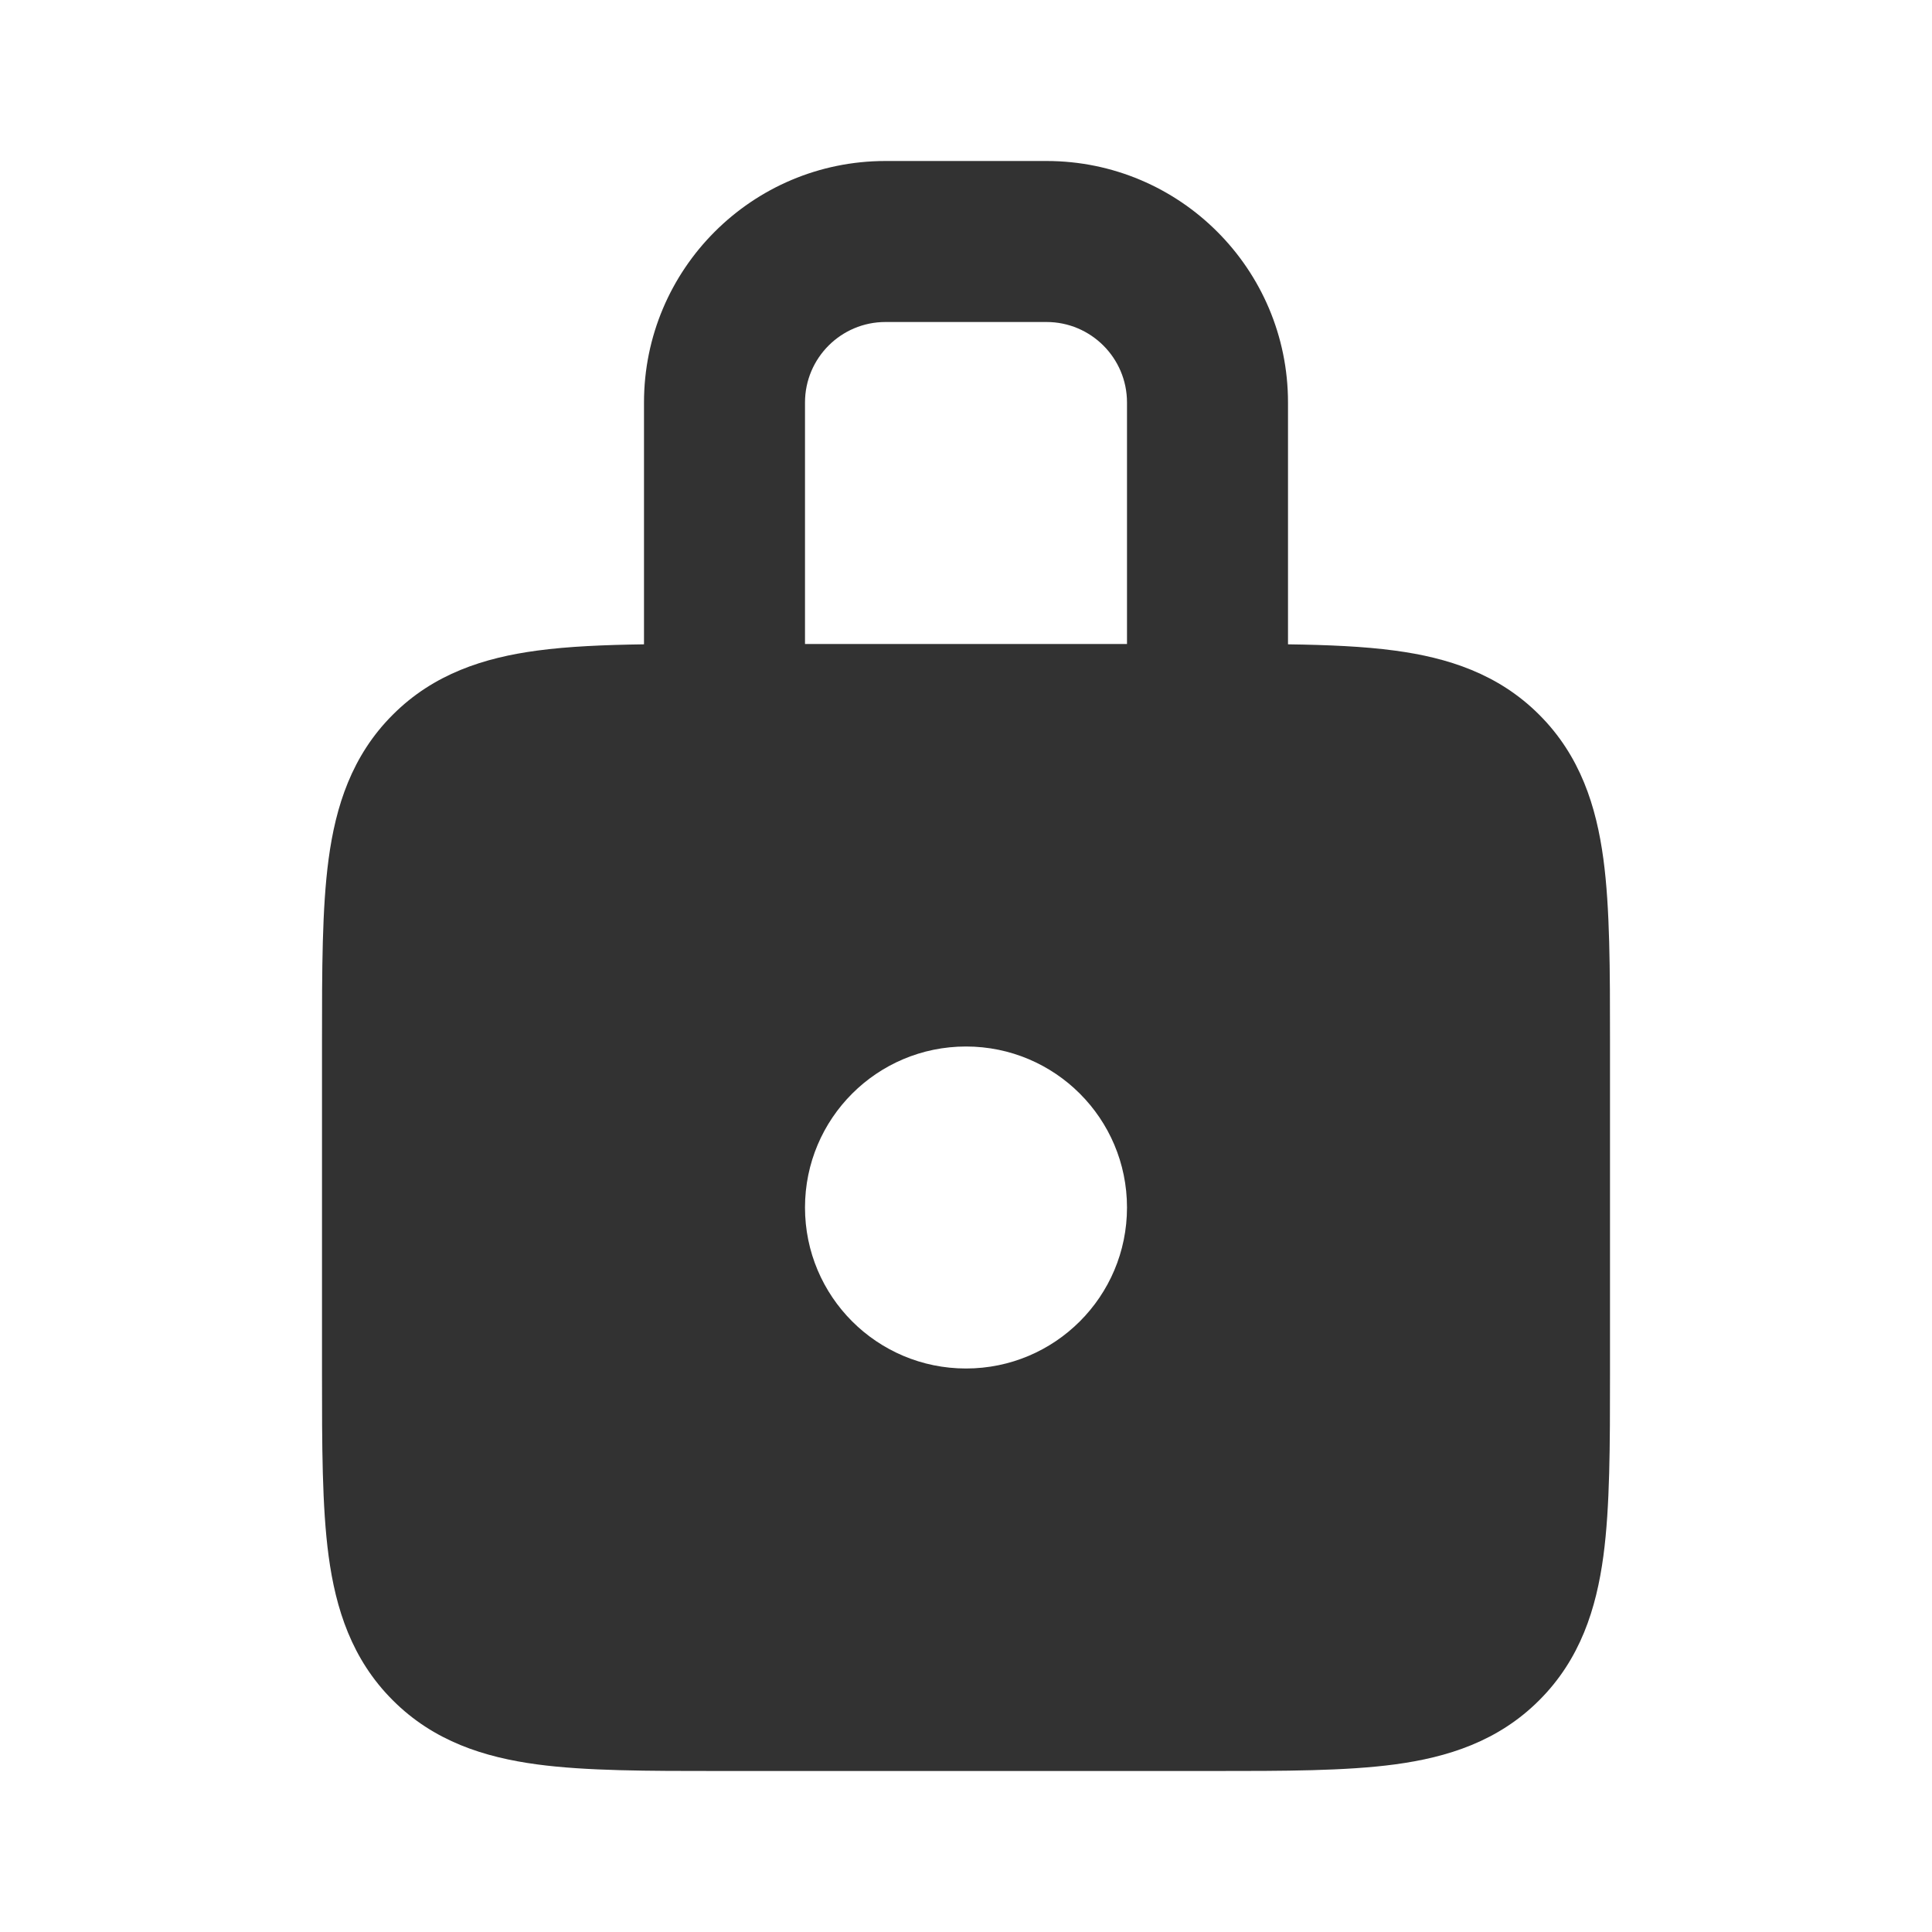
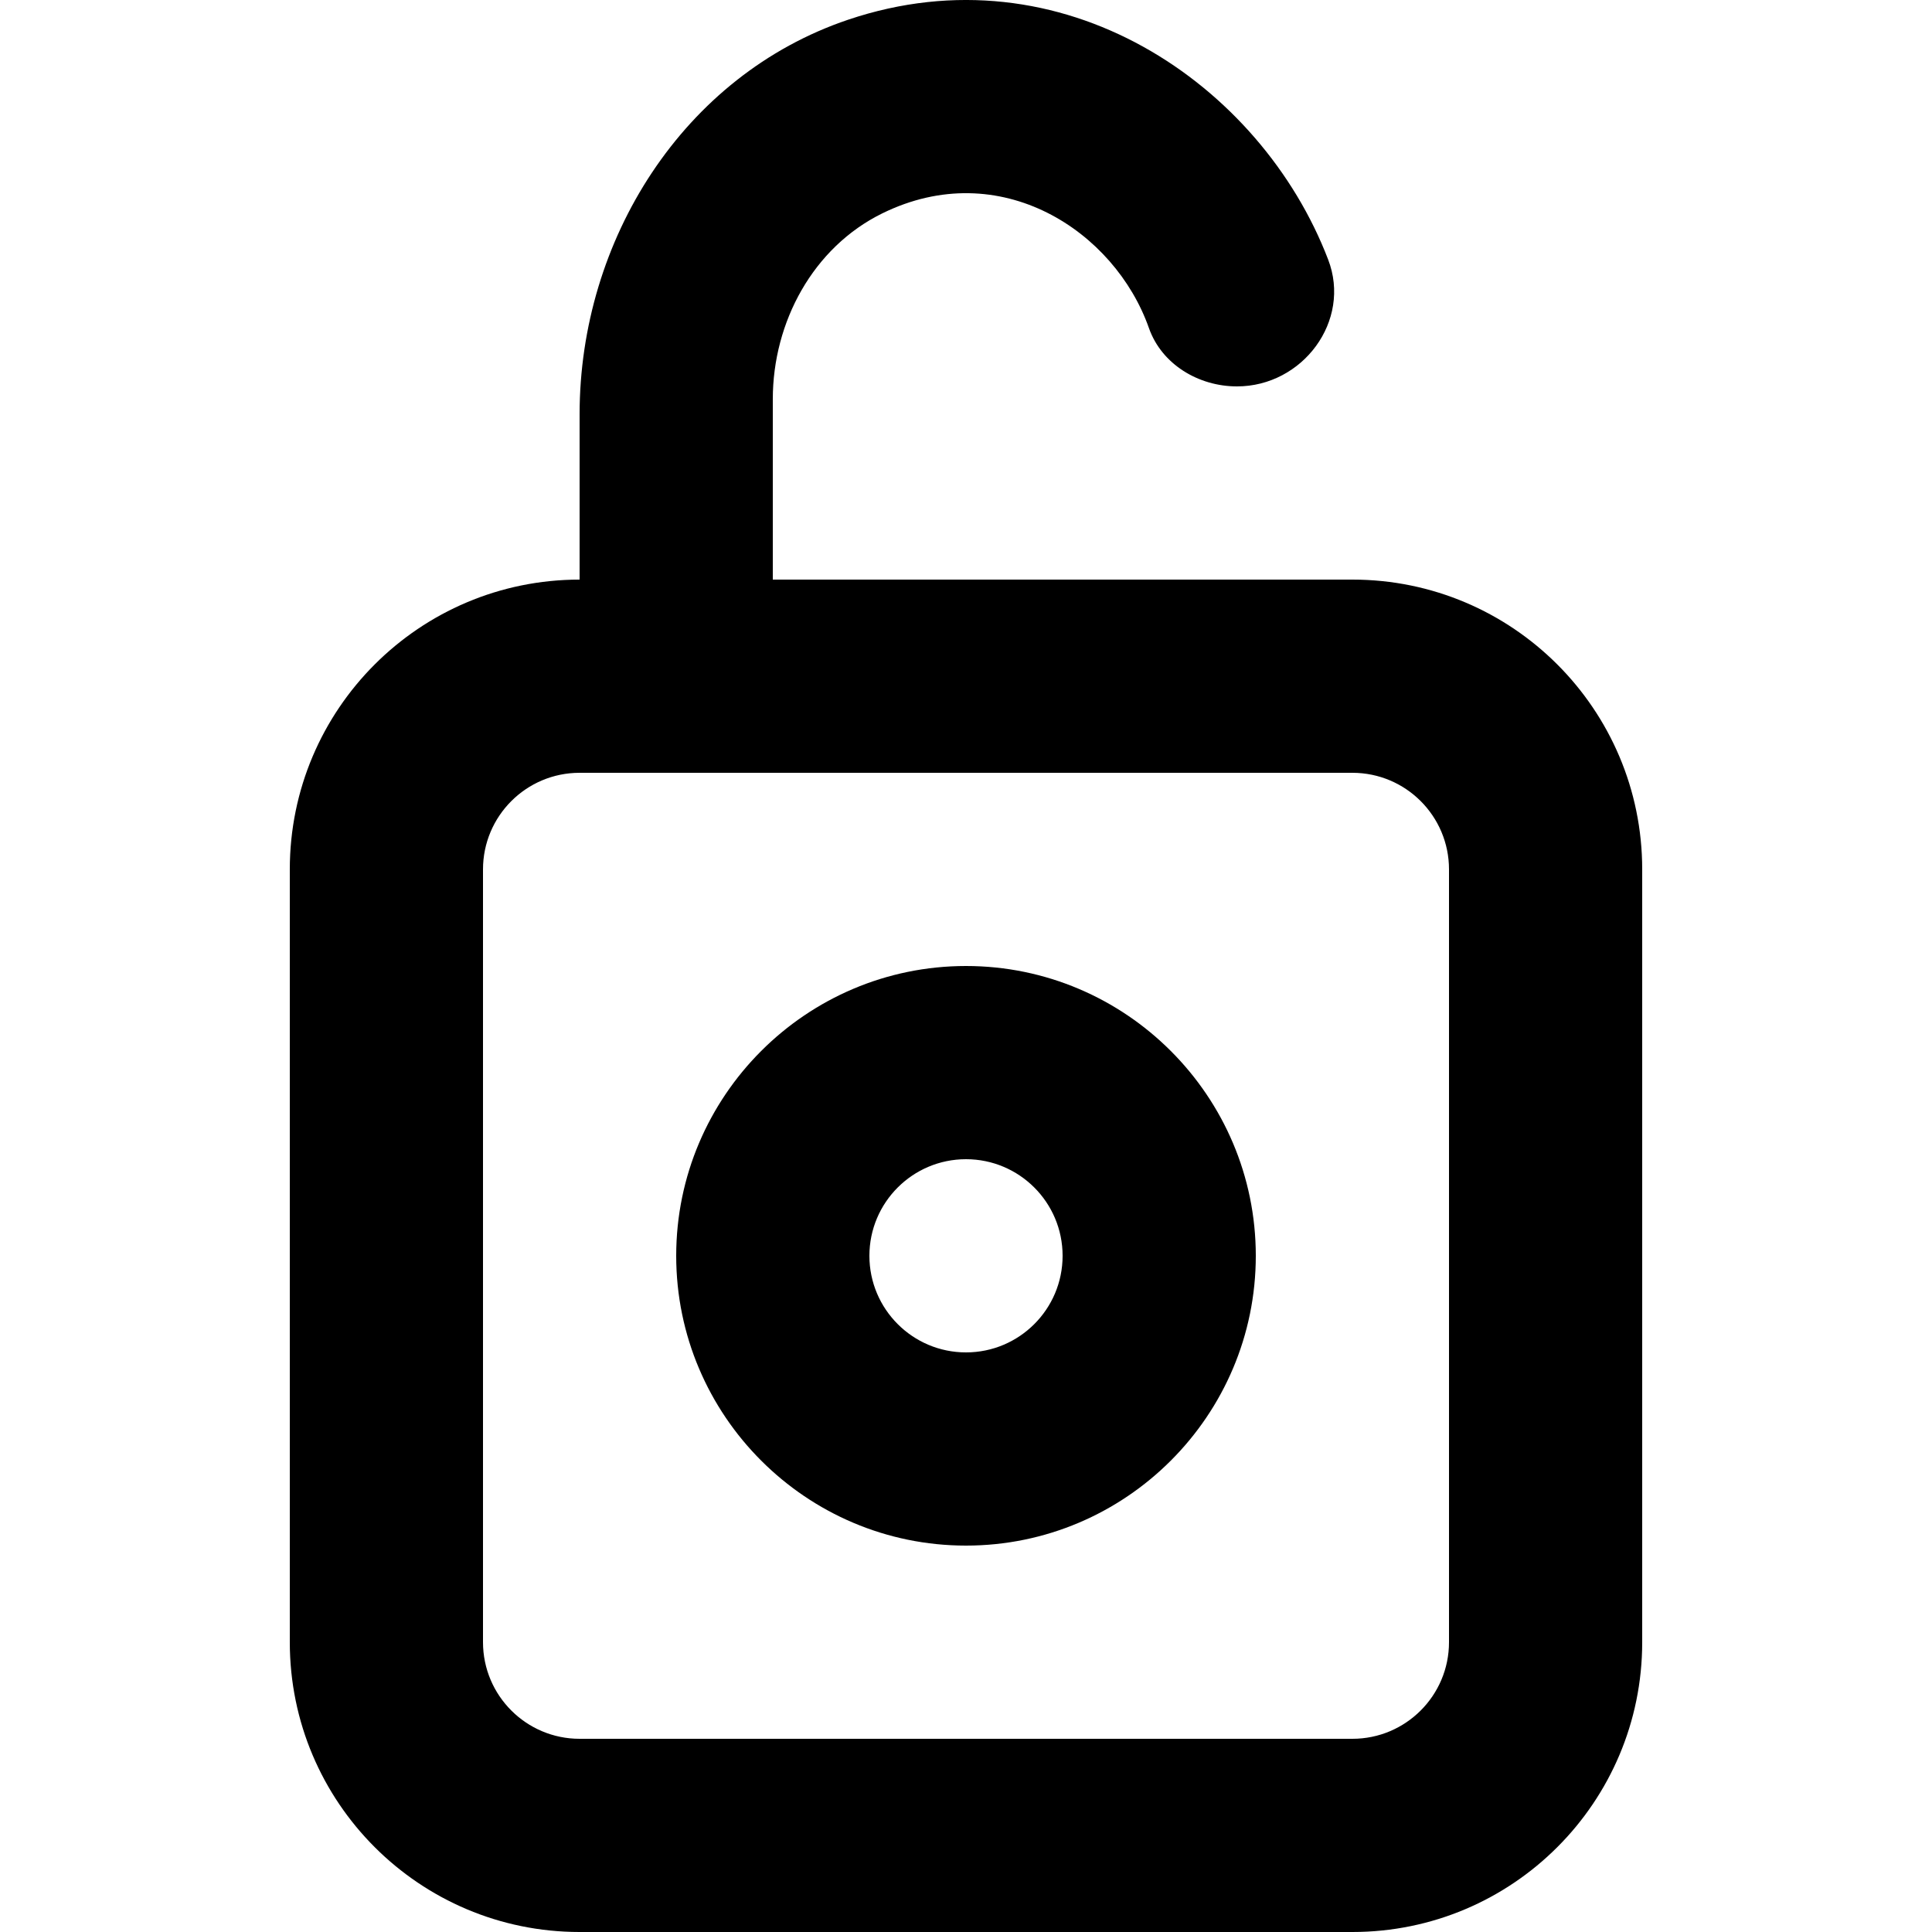
- <svg xmlns="http://www.w3.org/2000/svg" width="800px" height="800px" viewBox="0 0 24 24" fill="none">
-   <path fill-rule="evenodd" clip-rule="evenodd" d="M8 5V8.004C7.502 8.011 7.057 8.03 6.672 8.082C6.017 8.17 5.388 8.369 4.879 8.879C4.369 9.388 4.17 10.017 4.082 10.672C4 11.284 4 12.048 4 12.934V17.066C4 17.952 4 18.716 4.082 19.328C4.17 19.983 4.369 20.612 4.879 21.121C5.388 21.631 6.017 21.83 6.672 21.918C7.284 22 8.048 22 8.934 22H15.066C15.952 22 16.716 22 17.328 21.918C17.983 21.83 18.612 21.631 19.121 21.121C19.631 20.612 19.83 19.983 19.918 19.328C20 18.716 20 17.952 20 17.066V12.934C20 12.048 20 11.284 19.918 10.672C19.83 10.017 19.631 9.388 19.121 8.879C18.612 8.369 17.983 8.17 17.328 8.082C16.943 8.03 16.498 8.011 16 8.004V5C16 3.343 14.657 2 13 2H11C9.343 2 8 3.343 8 5ZM11 4C10.448 4 10 4.448 10 5V8L14 8V5C14 4.448 13.552 4 13 4H11ZM12 13C10.895 13 10 13.895 10 15C10 16.105 10.895 17 12 17C13.105 17 14 16.105 14 15C14 13.895 13.105 13 12 13Z" fill="#323232" />
+ <svg xmlns="http://www.w3.org/2000/svg" width="800px" height="800px" viewBox="-3 0 20 20" version="1.1">
+   <defs>
+ 
+ </defs>
+   <g id="Page-1" stroke="none" stroke-width="1" fill="none" fill-rule="evenodd">
+     <g id="Dribbble-Light-Preview" transform="translate(-223, -5079)" fill="#000000">
+       <g id="icons" transform="translate(56, 160)">
+         <path d="M174,4931 C174.552,4931 175,4931.448 175,4932 C175,4932.552 174.552,4933 174,4933 C173.448,4933 173,4932.552 173,4932 C173,4931.448 173.448,4931 174,4931 L174,4931 Z M174,4935 C175.654,4935 177,4933.654 177,4932 C177,4930.346 175.654,4929 174,4929 C172.346,4929 171,4930.346 171,4932 C171,4933.654 172.346,4935 174,4935 L174,4935 Z M179,4936 C179,4936.552 178.552,4937 178,4937 L170,4937 C169.448,4937 169,4936.552 169,4936 L169,4928 C169,4927.448 169.448,4927 170,4927 L178,4927 C178.552,4927 179,4927.448 179,4928 L179,4936 Z M172,4925 L172,4923.132 C172,4922.334 172.417,4921.561 173.133,4921.209 C174.353,4920.609 175.54,4921.391 175.894,4922.397 C176.026,4922.772 176.408,4923 176.805,4923 C177.485,4923 177.993,4922.322 177.749,4921.687 C177.052,4919.868 174.995,4918.457 172.78,4919.204 C171.072,4919.78 170,4921.486 170,4923.288 L170,4925 C168.343,4925 167,4926.343 167,4928 L167,4936 C167,4937.657 168.343,4939 170,4939 L178,4939 C179.657,4939 181,4937.657 181,4936 L181,4928 C181,4926.343 179.657,4925 178,4925 L172,4925 Z" id="lock_circle_open_round-[#704]">
+ 
+ </path>
+       </g>
+     </g>
+   </g>
</svg>
